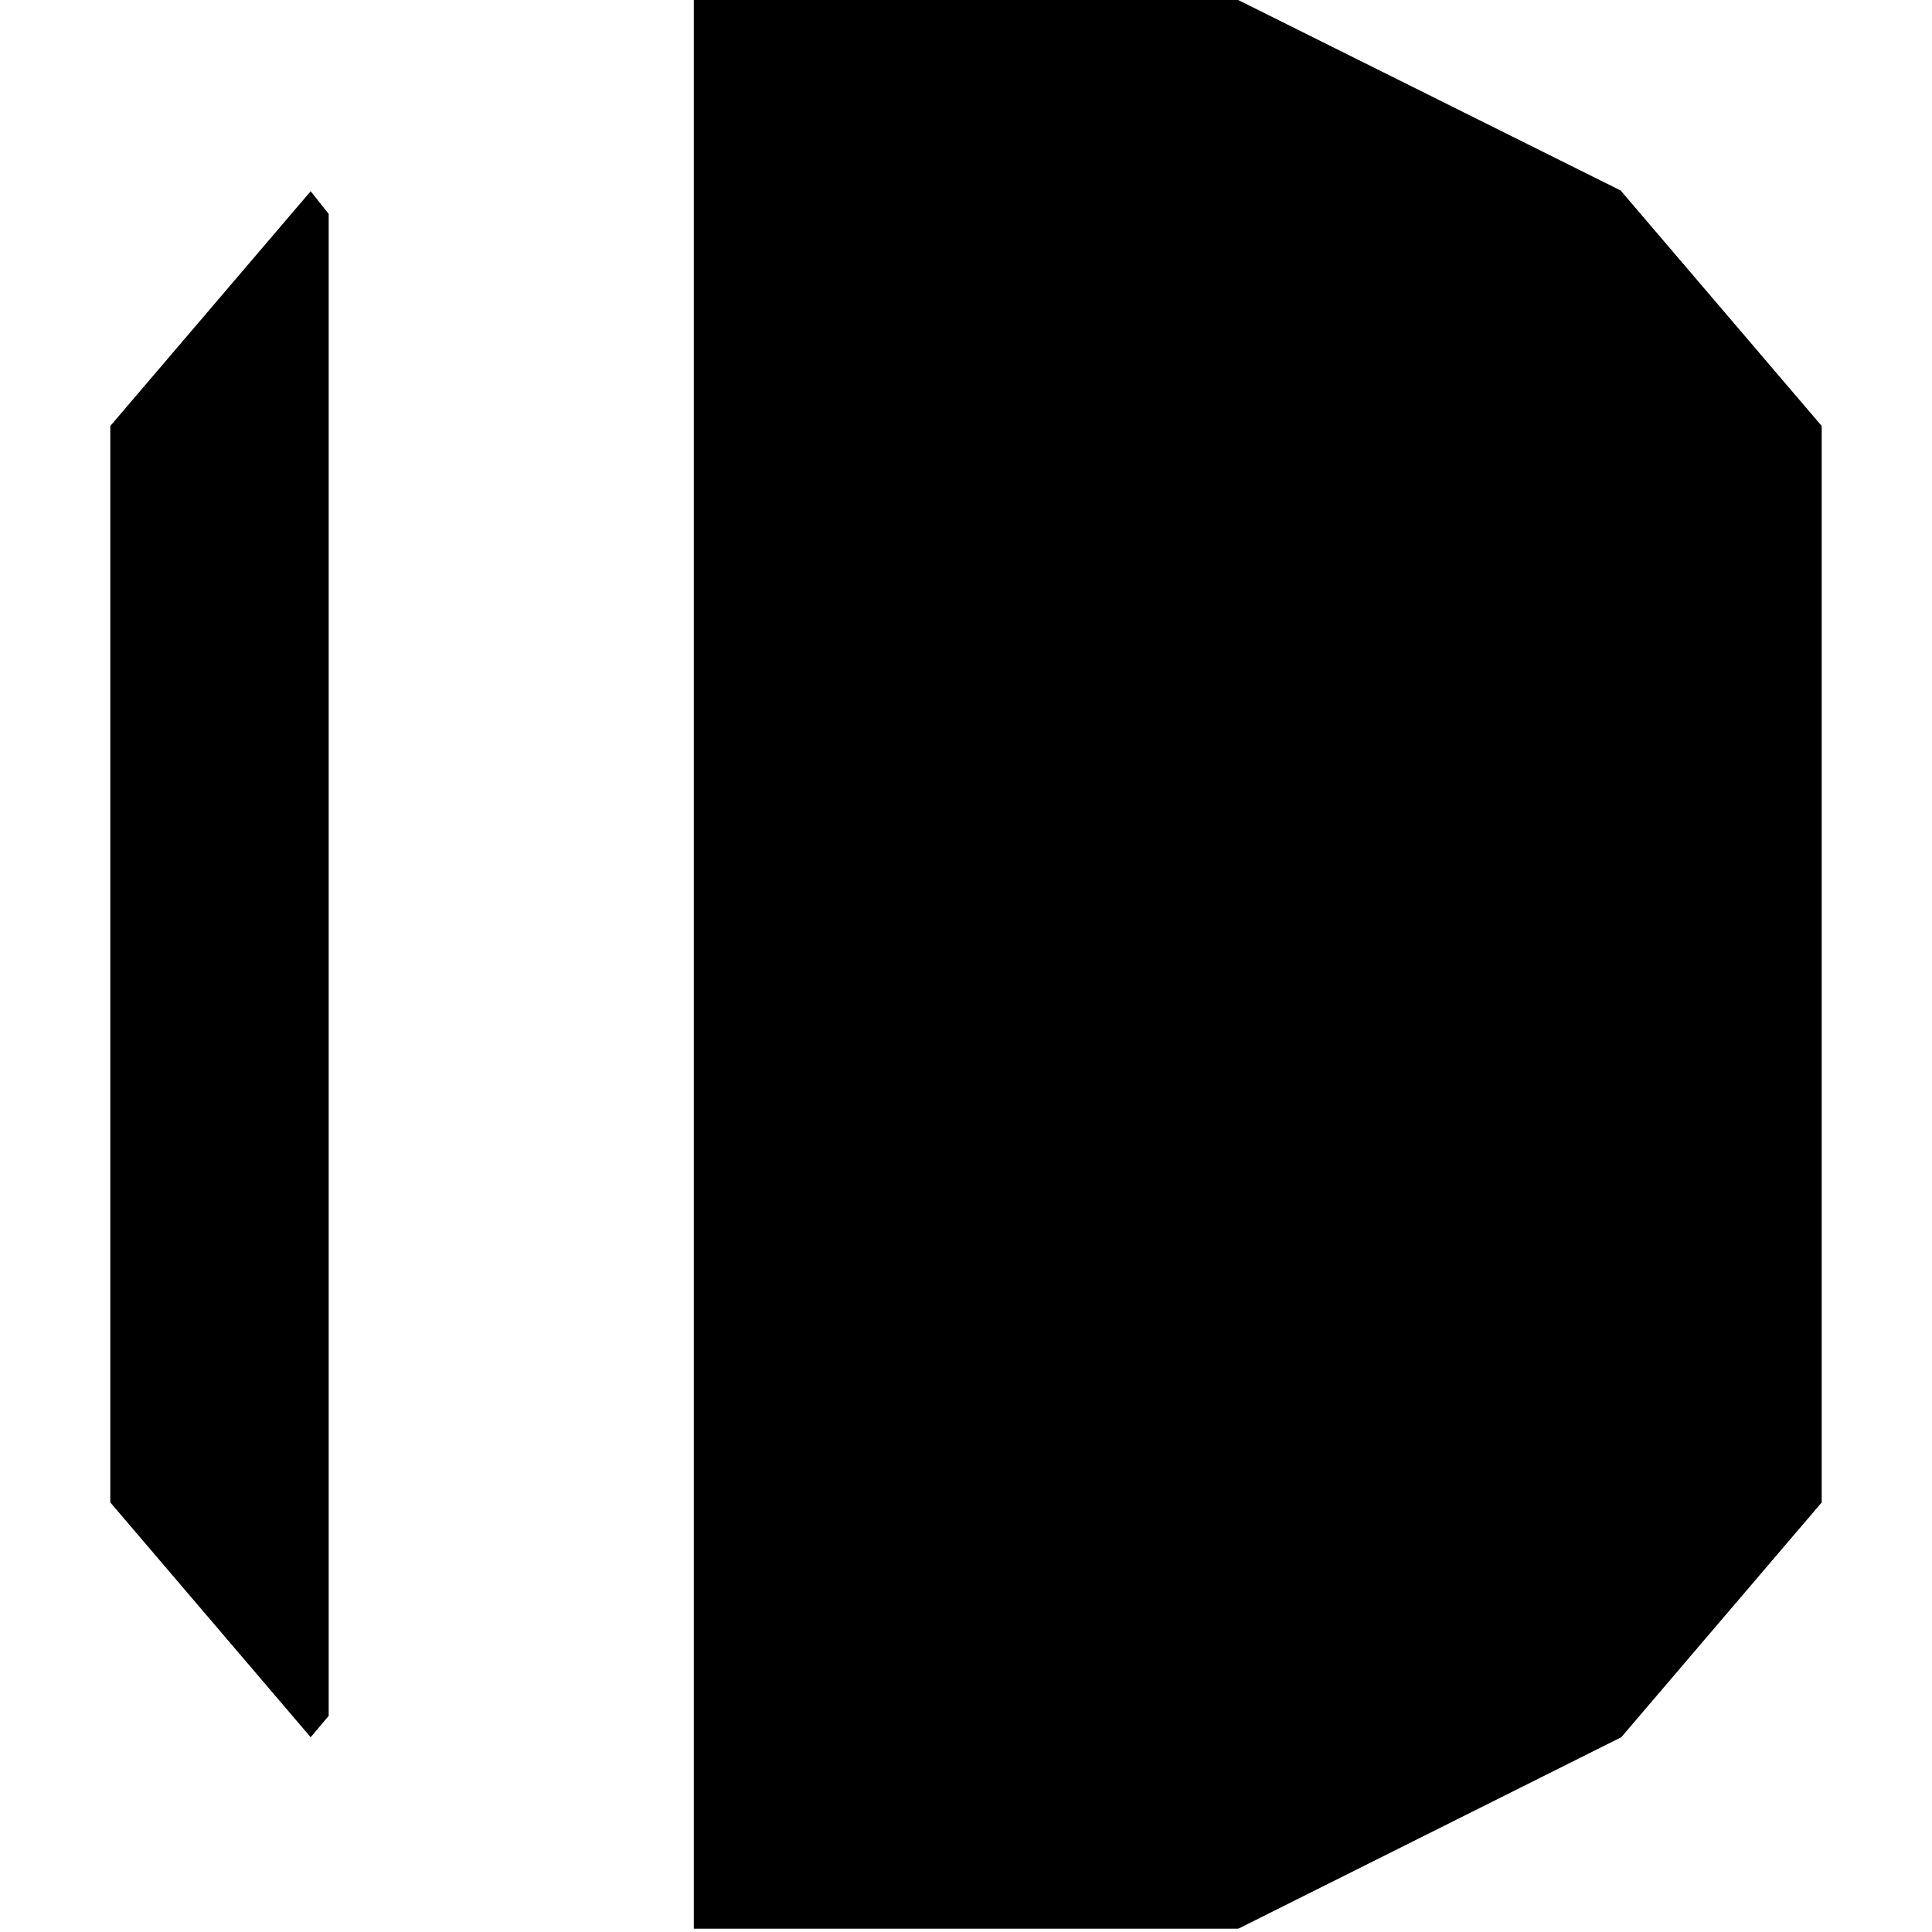
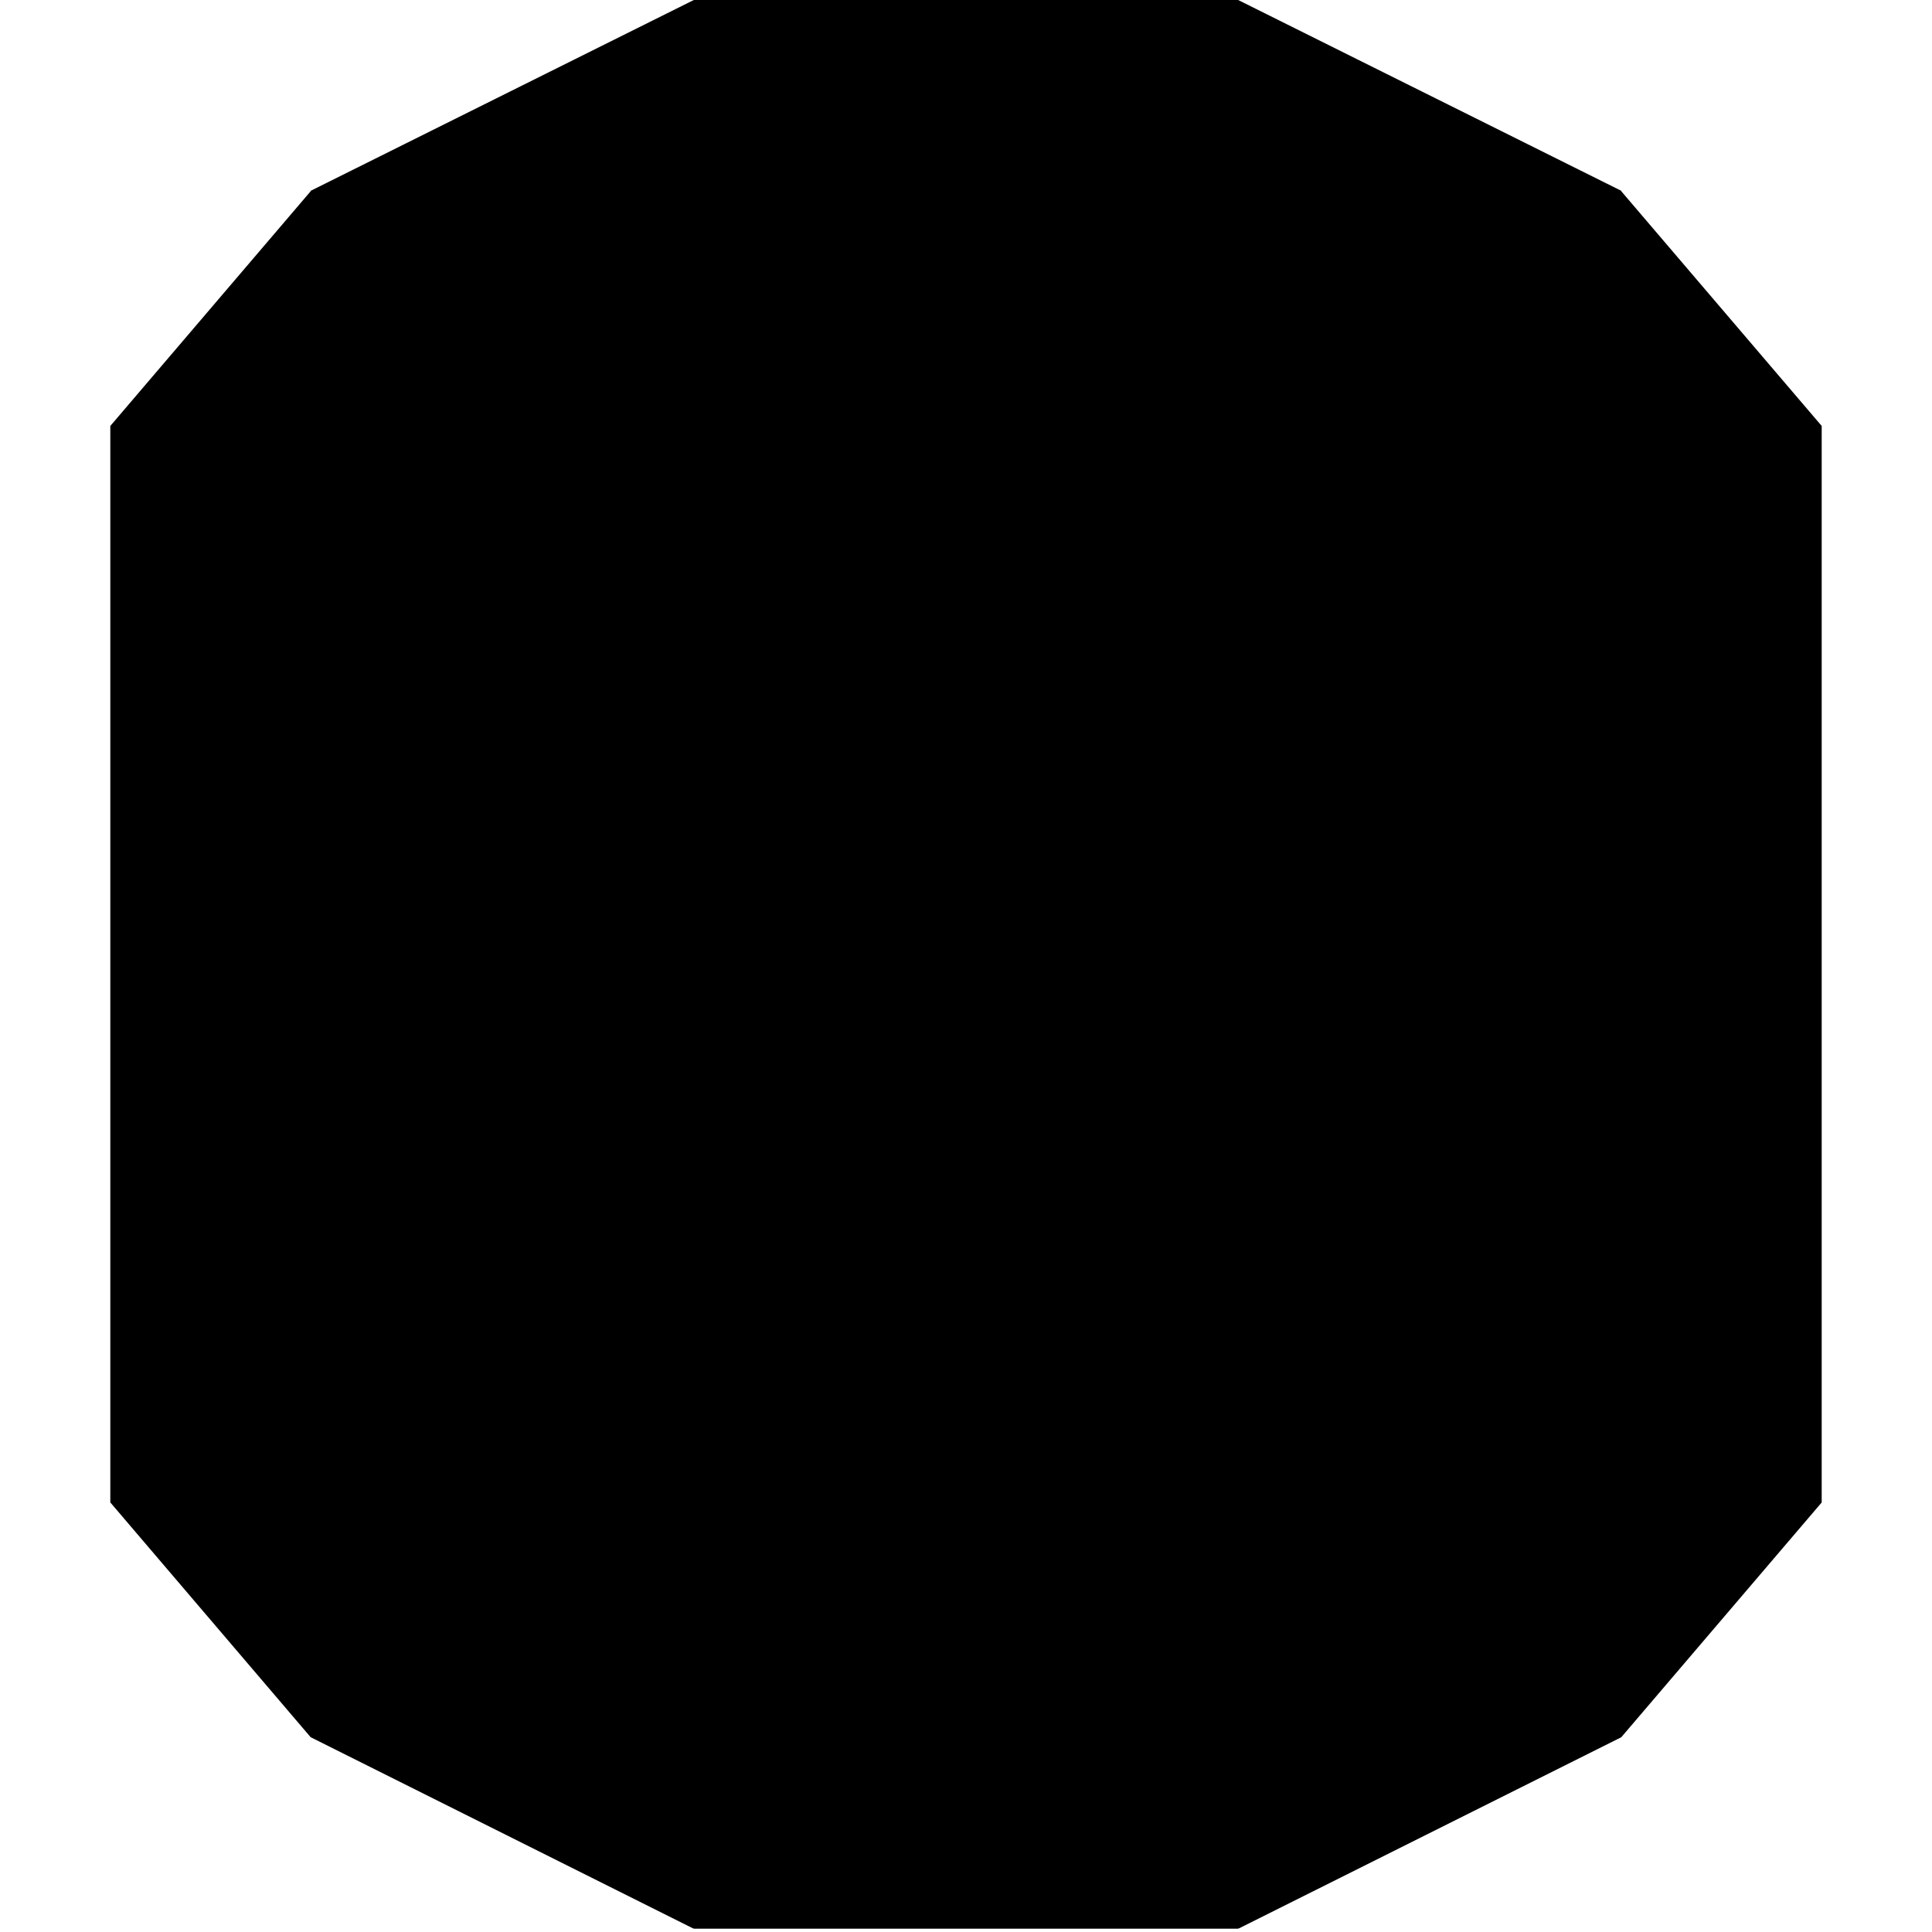
<svg xmlns="http://www.w3.org/2000/svg" width="800px" height="800px" viewBox="-16.5 0 289 289" version="1.1" preserveAspectRatio="xMidYMid">
  <g>
    <path d="M0,224.742 L29.972,259.867 L32.667,256.666 L32.667,32 L29.972,28.605 L0,63.717 L0,224.742" fill="currentColor">
+ 
+ </path>
+     <path d="M29.976,259.867 L87.246,288.5 L89.628,284.667 L89.667,3 L87.286,0 L29.976,28.541 L29.976,259.867" fill="currentColor">

</path>
    <path d="M256,63.717 L226.02,28.605 L222.667,29.667 L223.333,257 L226.02,259.867 L256,224.746 L256,63.717" fill="currentColor">

</path>
    <path d="M168.75,288.5 L226.02,259.867 L226.02,28.541 L168.71,0 L166,3.667 L166.039,284.333 L168.75,288.5" fill="currentColor">

</path>
    <path d="M87.286,0 L168.71,0 L168.71,288.504 L87.286,288.504 L87.286,0 Z" fill="currentColor">

</path>
  </g>
</svg>
